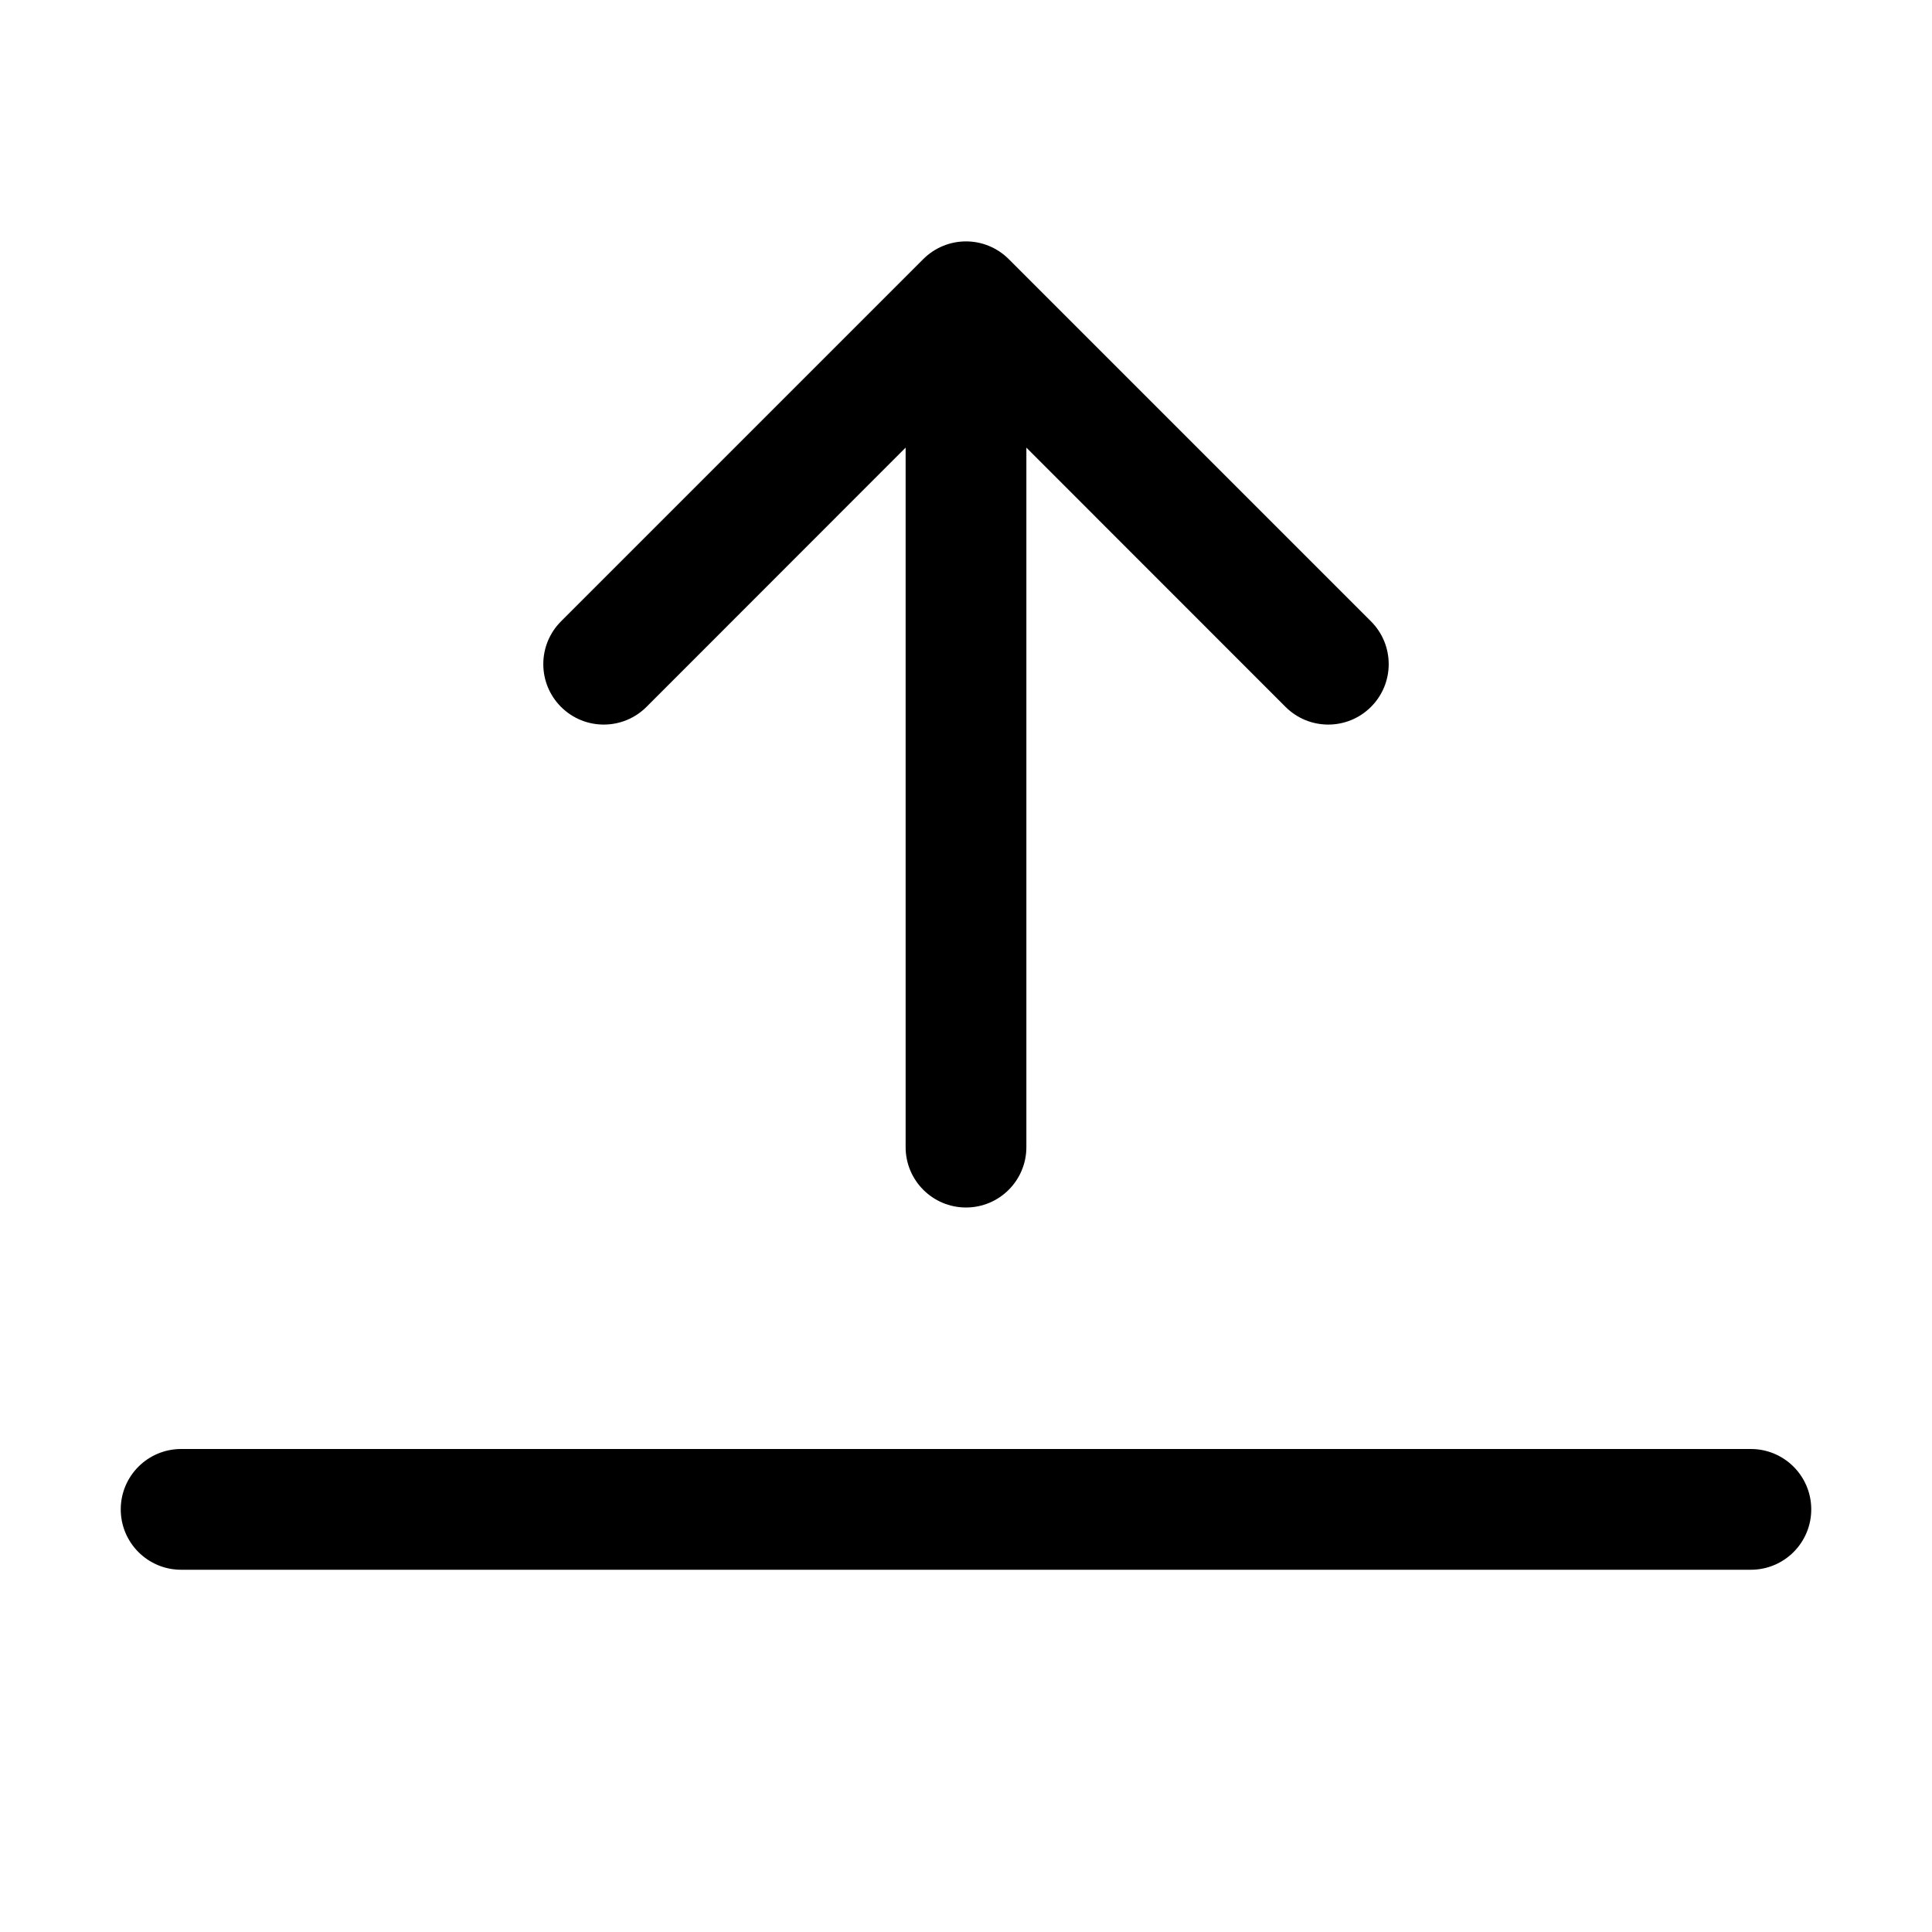
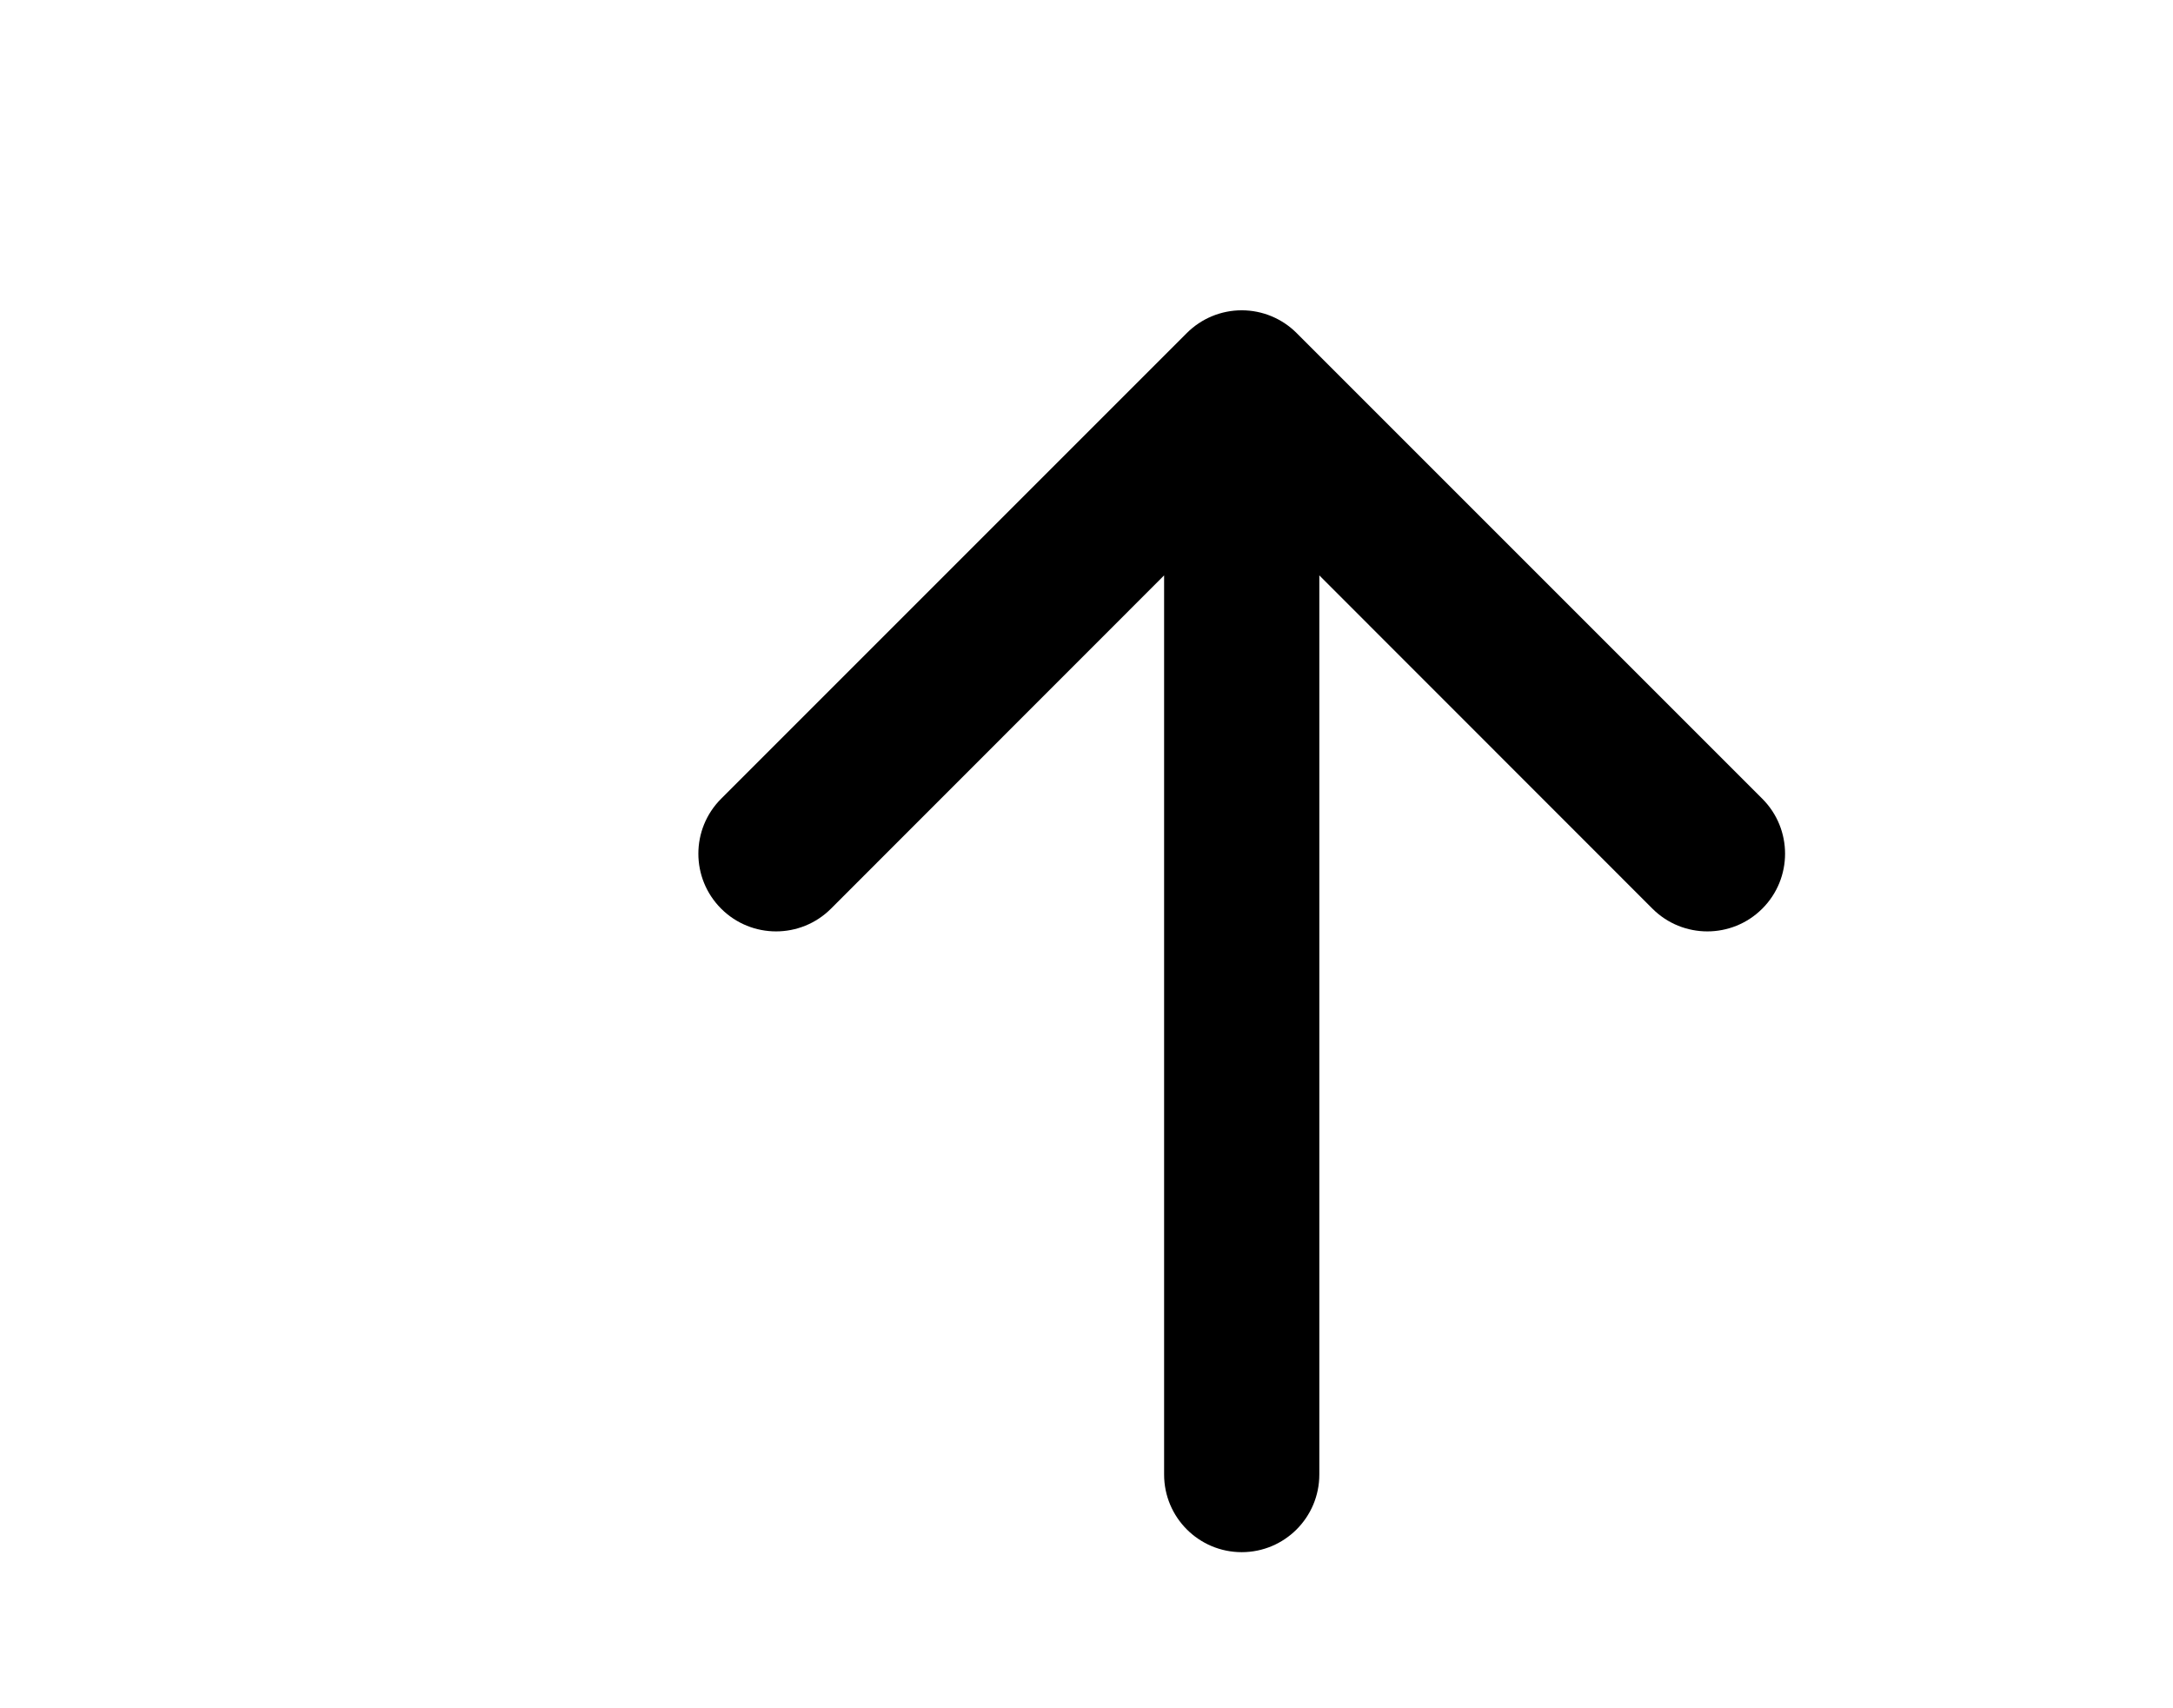
- <svg xmlns="http://www.w3.org/2000/svg" width="16" height="16" fill="currentColor" class="bi bi-arrow-bar-up" viewBox="0 0 16 16">
+ <svg xmlns="http://www.w3.org/2000/svg">
  <path fill-rule="evenodd" d="M8 10a.5.5 0 0 0 .5-.5V3.707l2.146 2.147a.5.5 0 0 0 .708-.708l-3-3a.5.5 0 0 0-.708 0l-3 3a.5.5 0 1 0 .708.708L7.5 3.707V9.5a.5.5 0 0 0 .5.5zm-7 2.5a.5.5 0 0 1 .5-.5h13a.5.5 0 0 1 0 1h-13a.5.5 0 0 1-.5-.5z" />
</svg>
